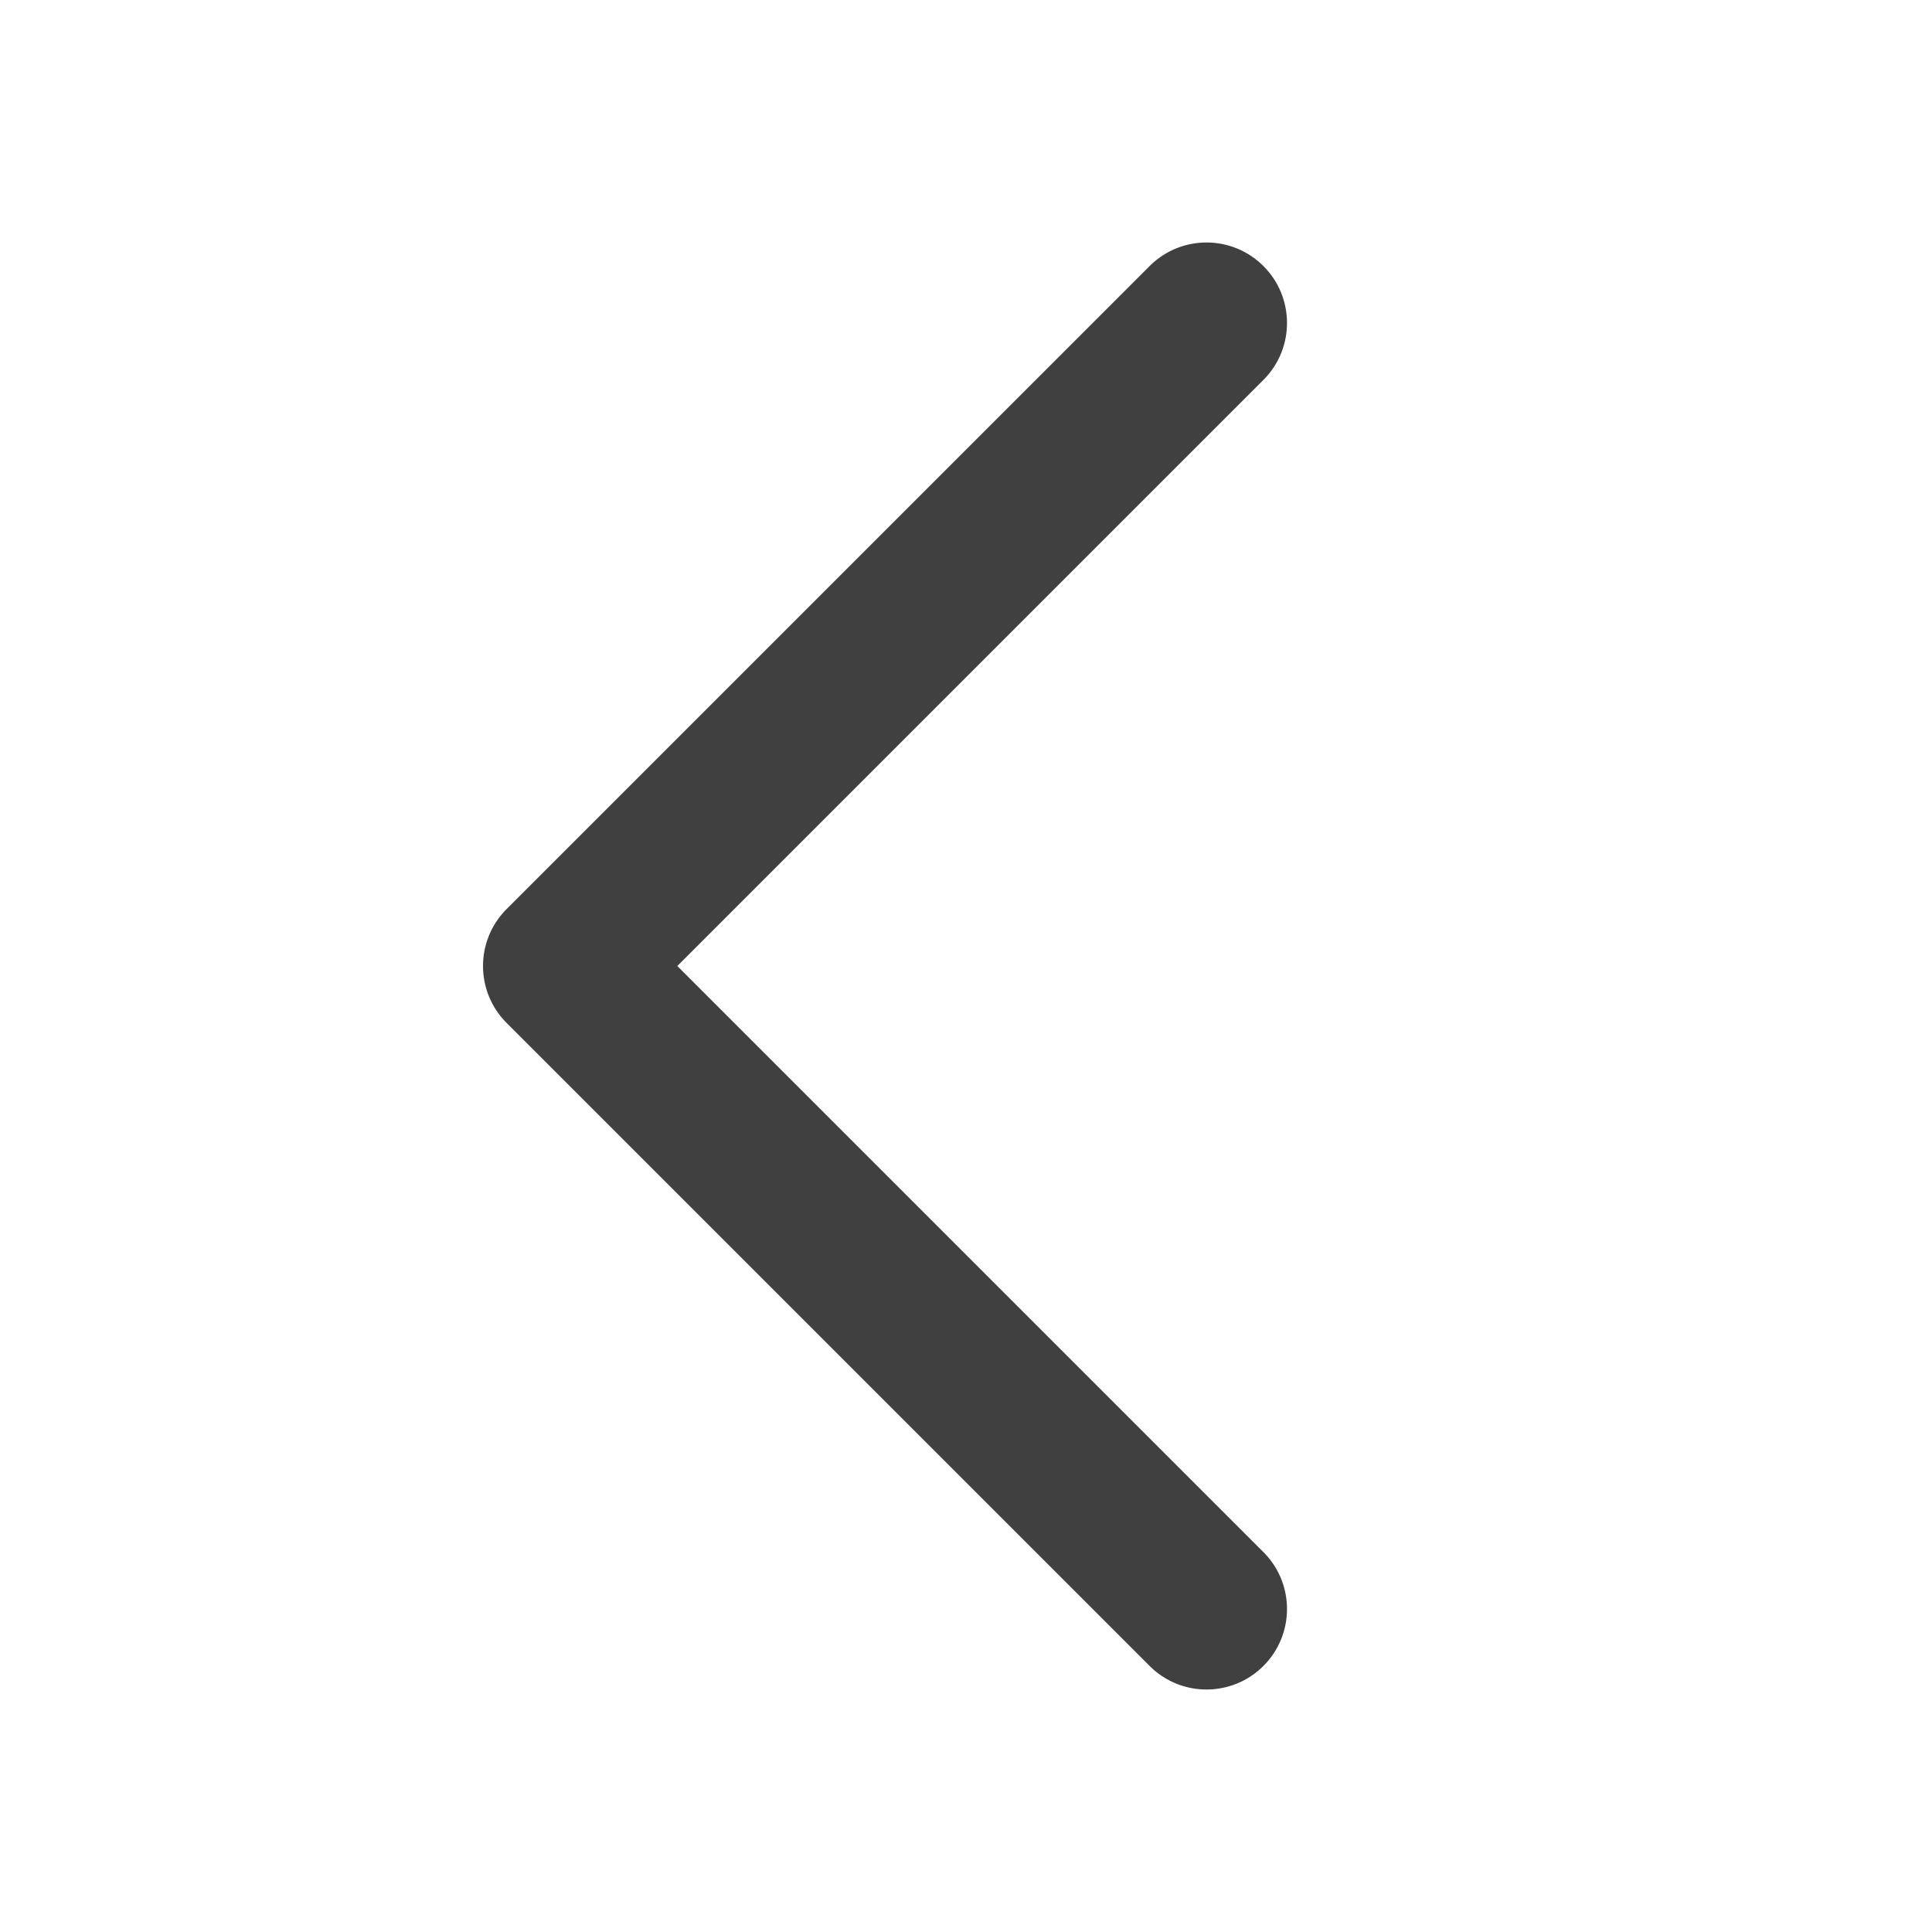
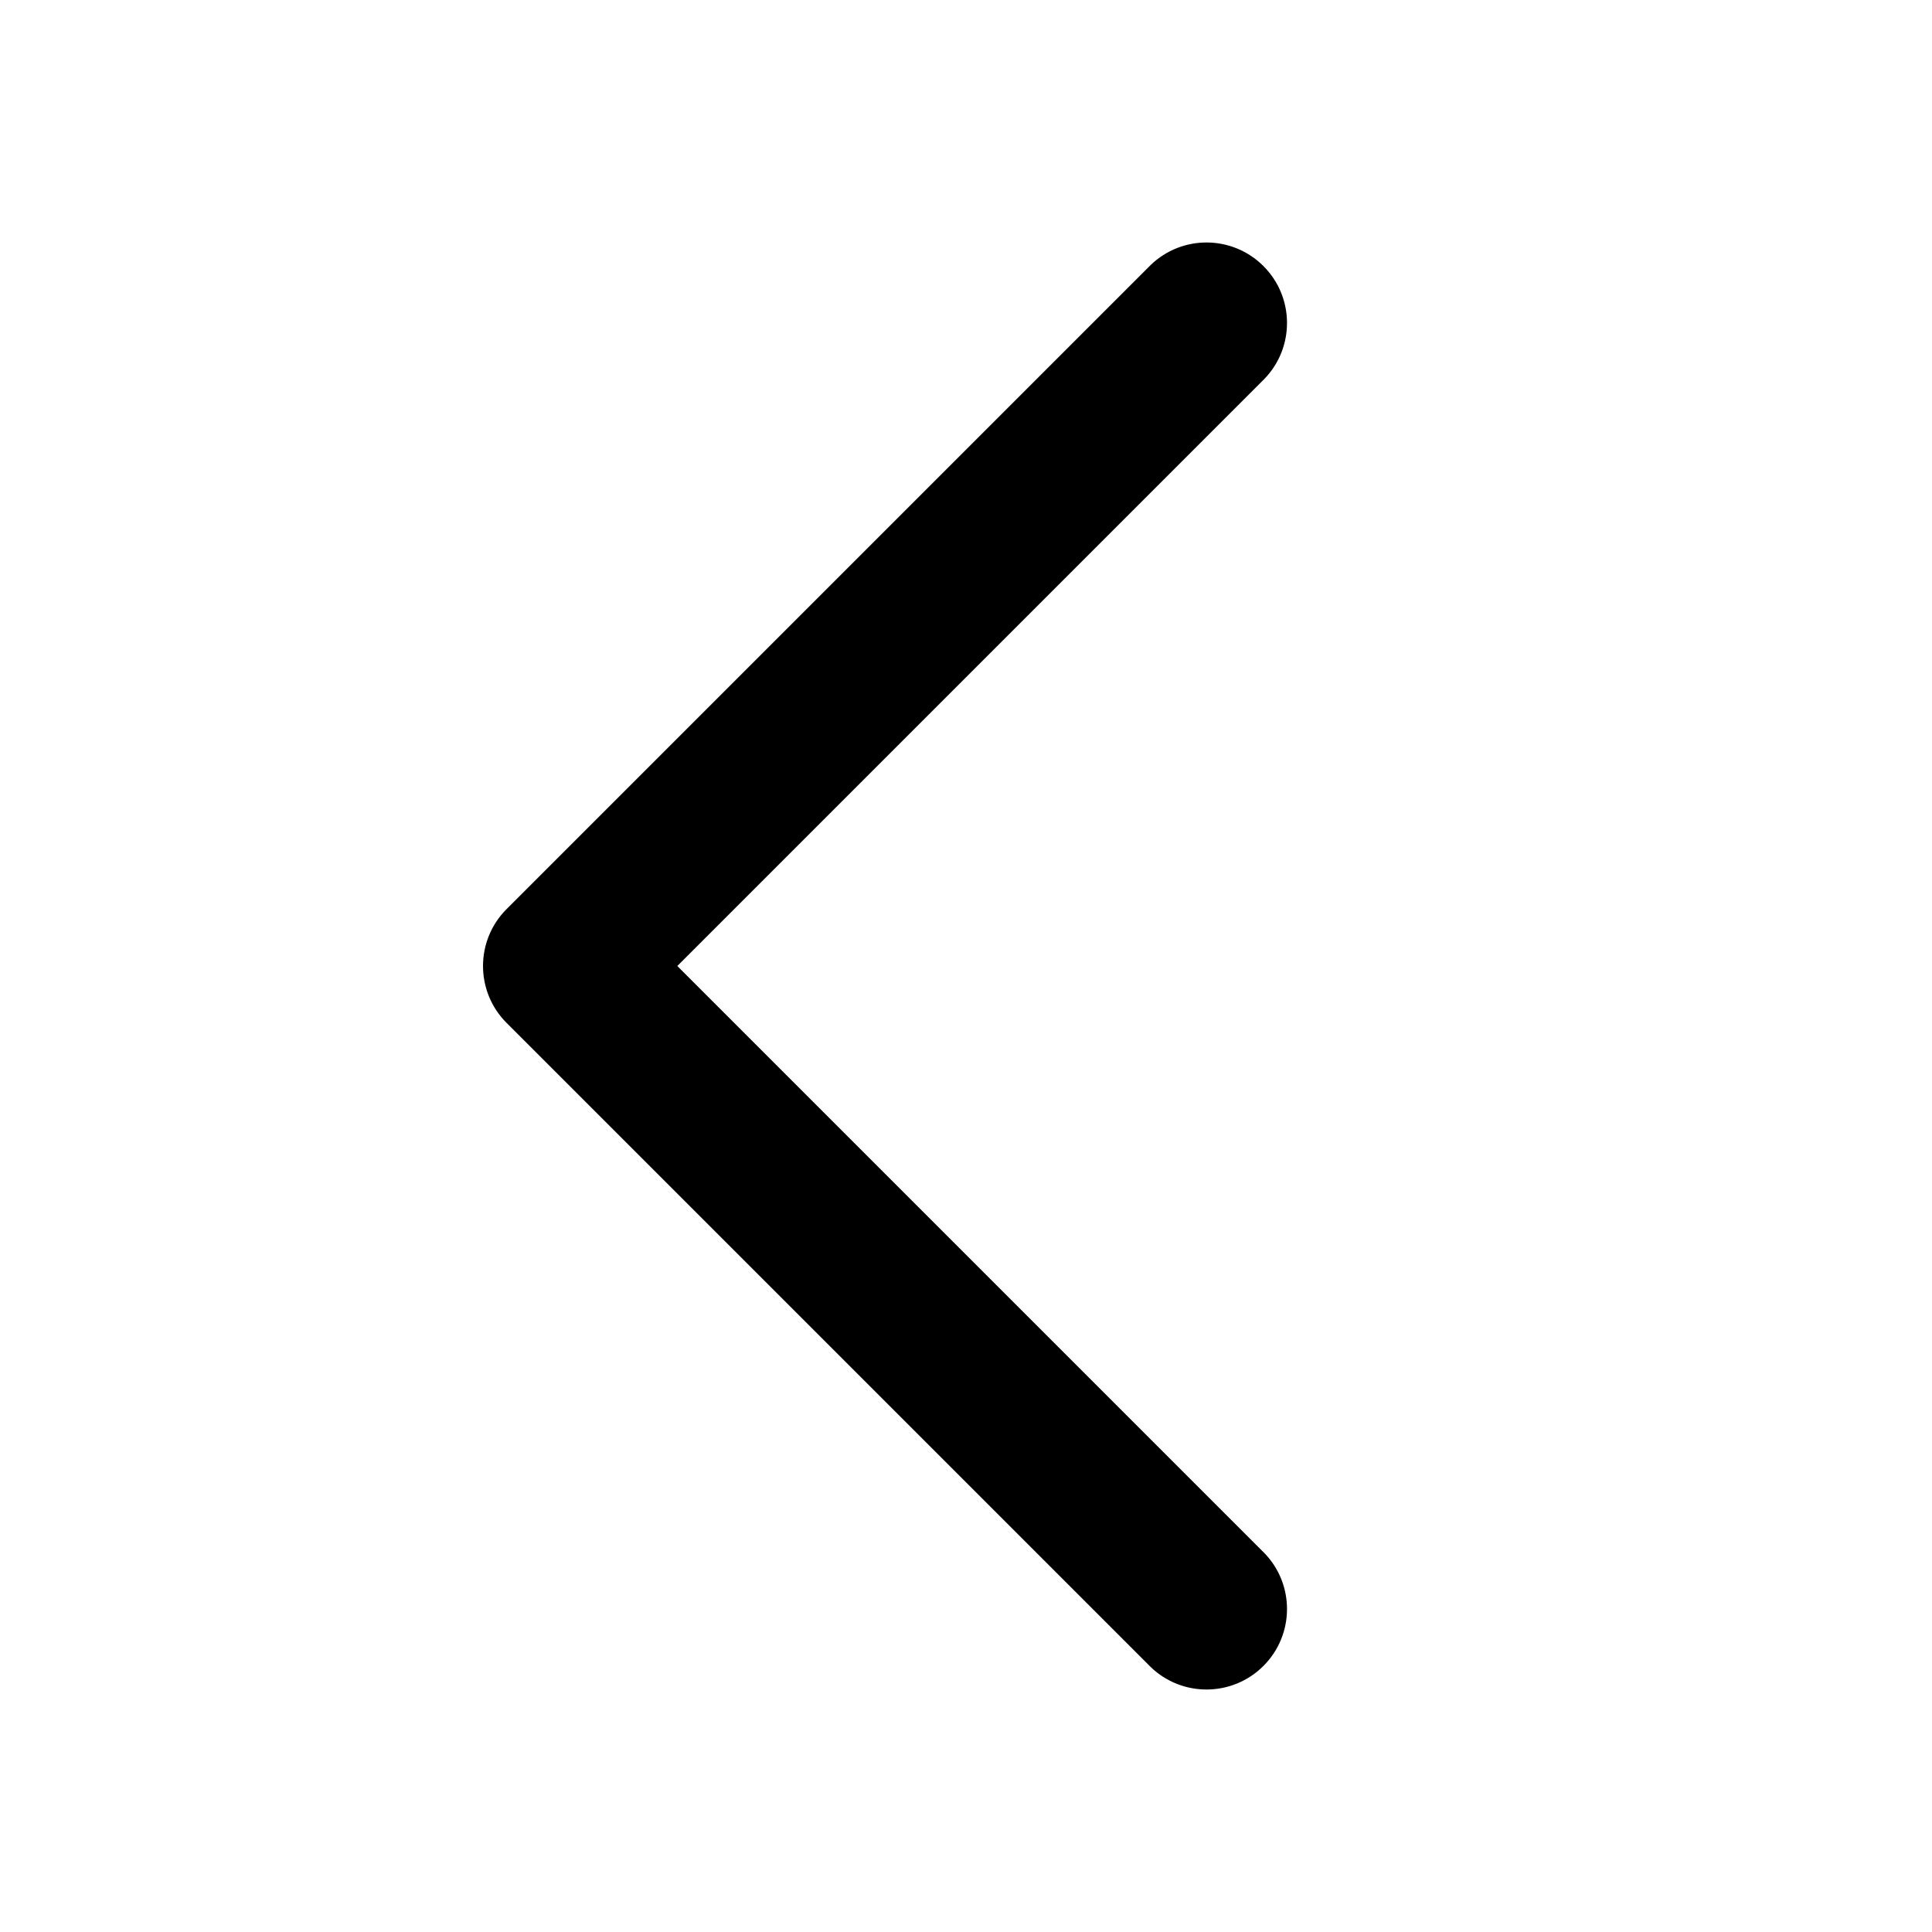
<svg xmlns="http://www.w3.org/2000/svg" viewBox="0 0 24 24" focusable="false">
  <g fill="none" fill-rule="evenodd">
    <path d="M0 0h24v24H0z" />
-     <path d="M15.707 4.707L8.414 12l7.293 7.293a1 1 0 01-1.414 1.414l-8-8a1 1 0 010-1.414l8-8a1 1 0 011.414 1.414z" fill="#404040" fill-rule="nonzero" />
+     <path d="M15.707 4.707L8.414 12l7.293 7.293a1 1 0 01-1.414 1.414l-8-8a1 1 0 010-1.414l8-8a1 1 0 011.414 1.414z" fill="currentColor" fill-rule="nonzero" />
  </g>
</svg>
